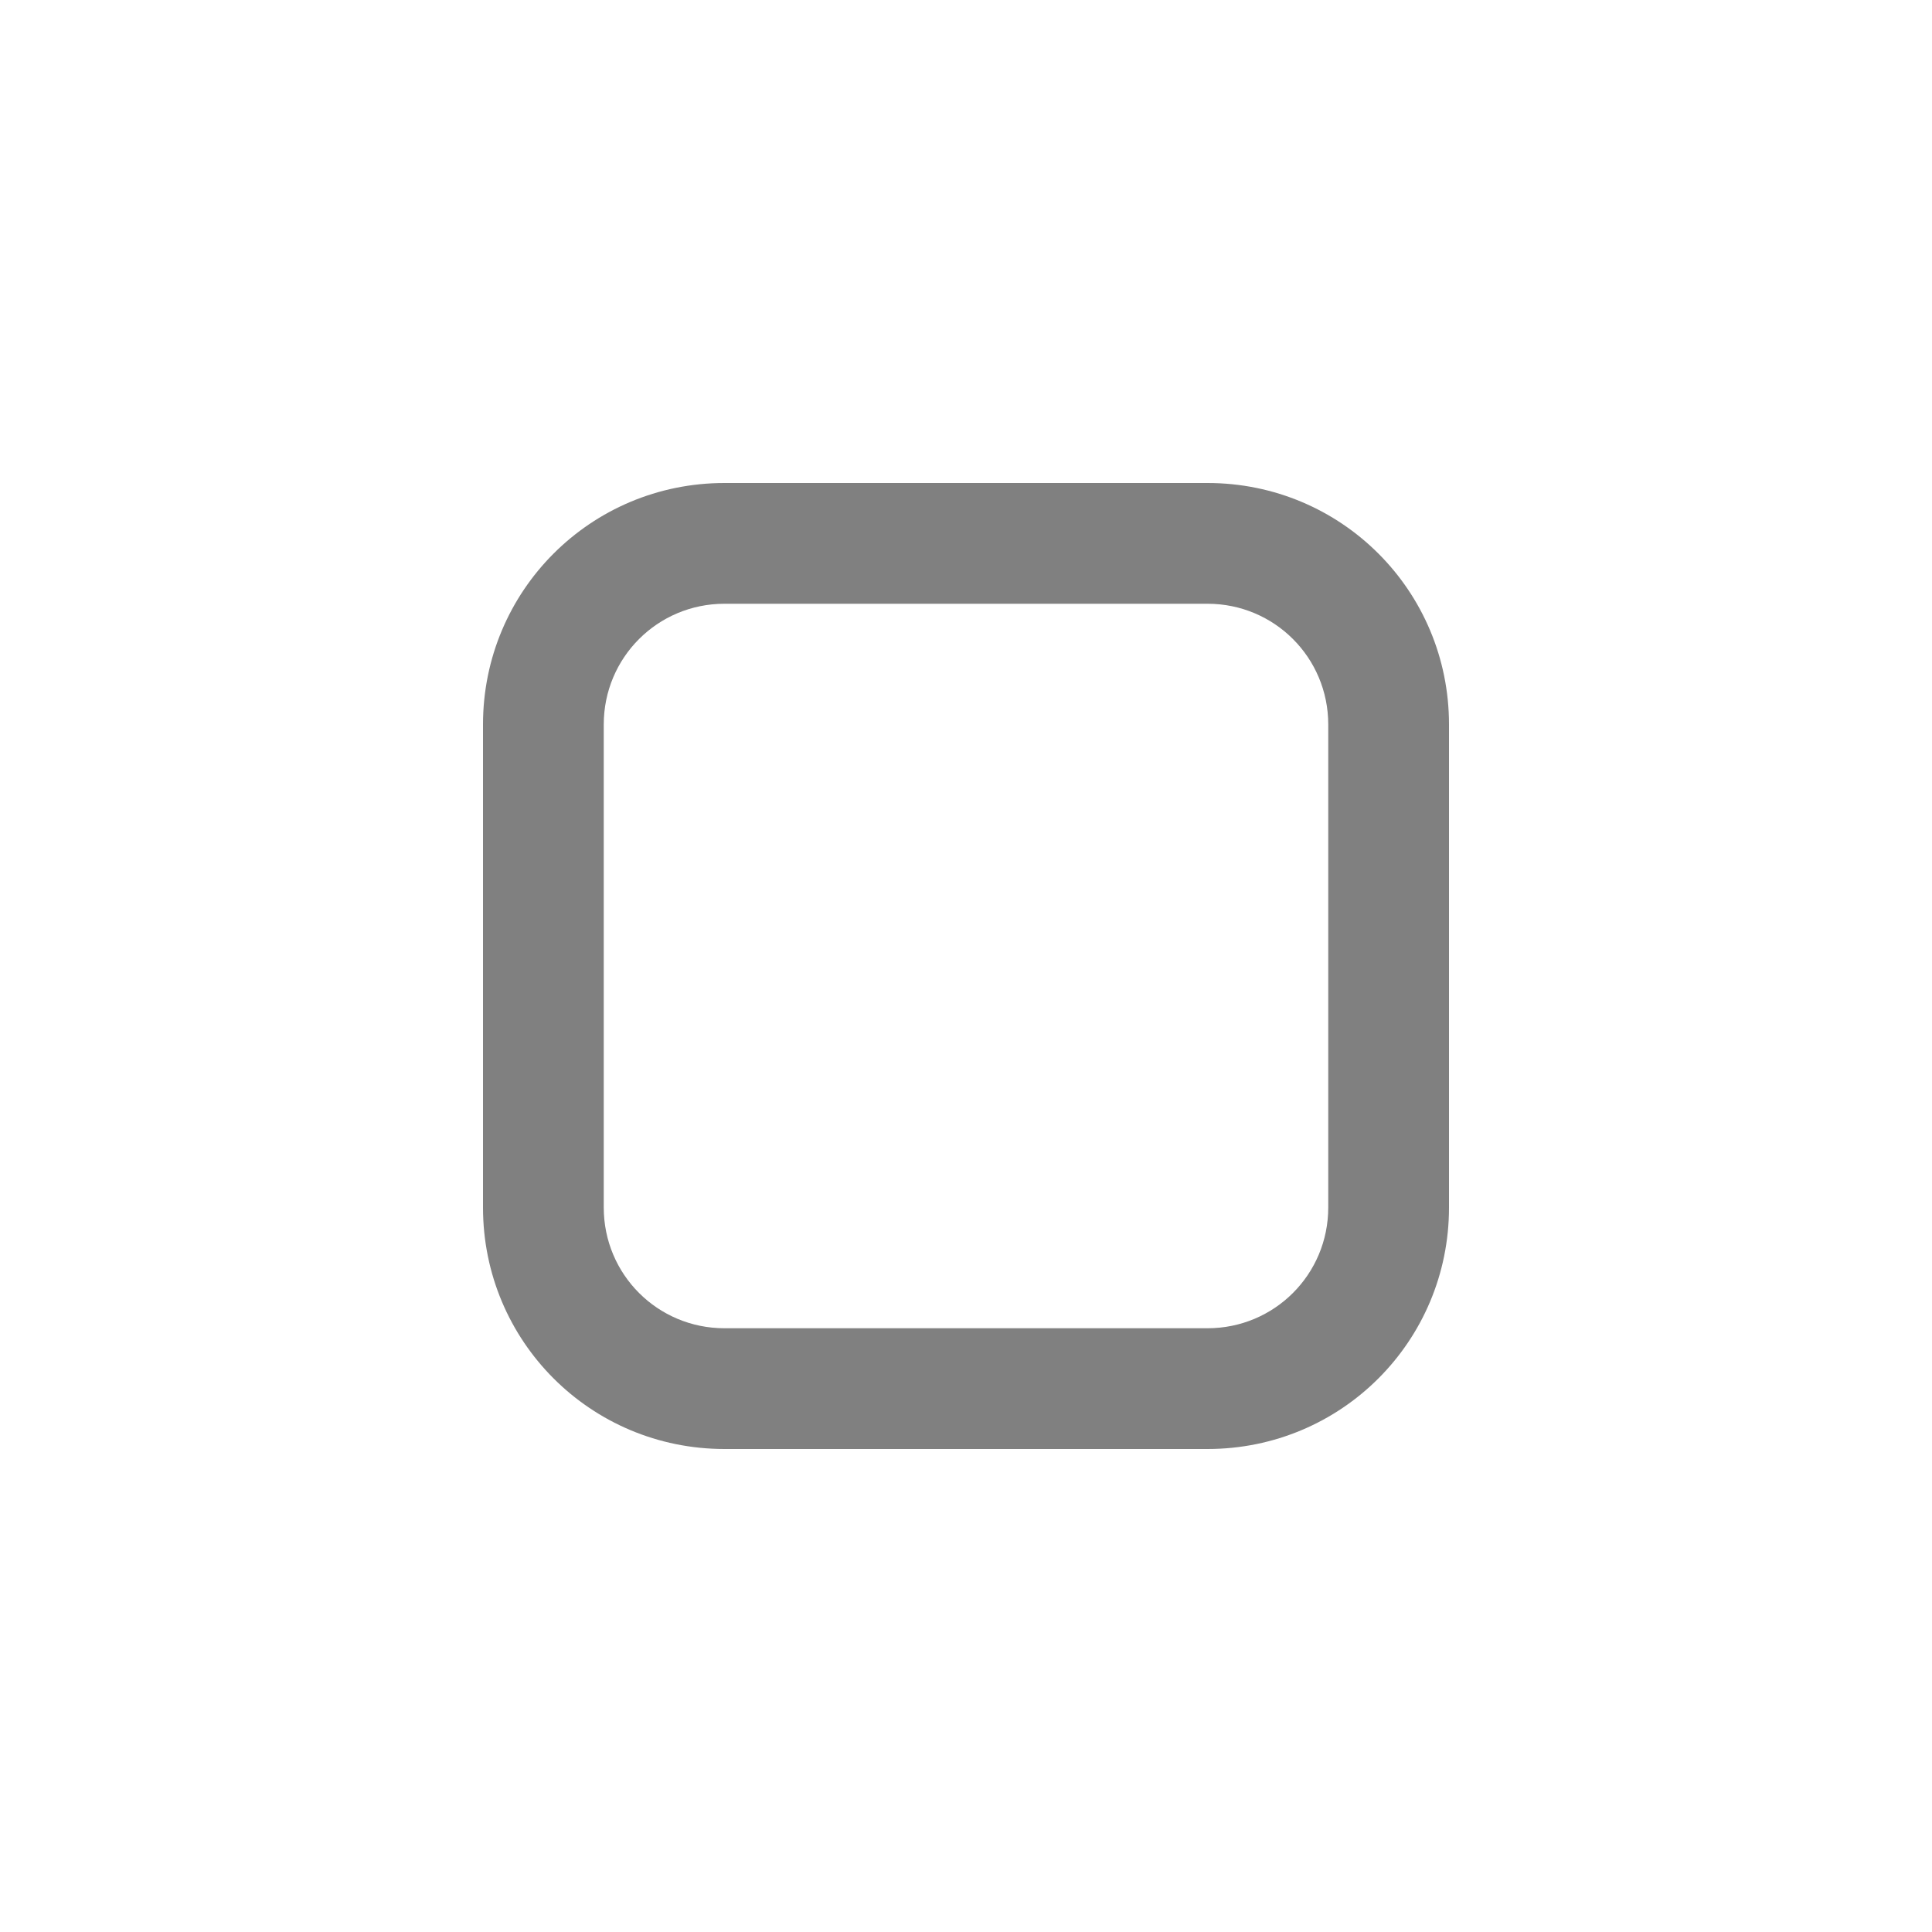
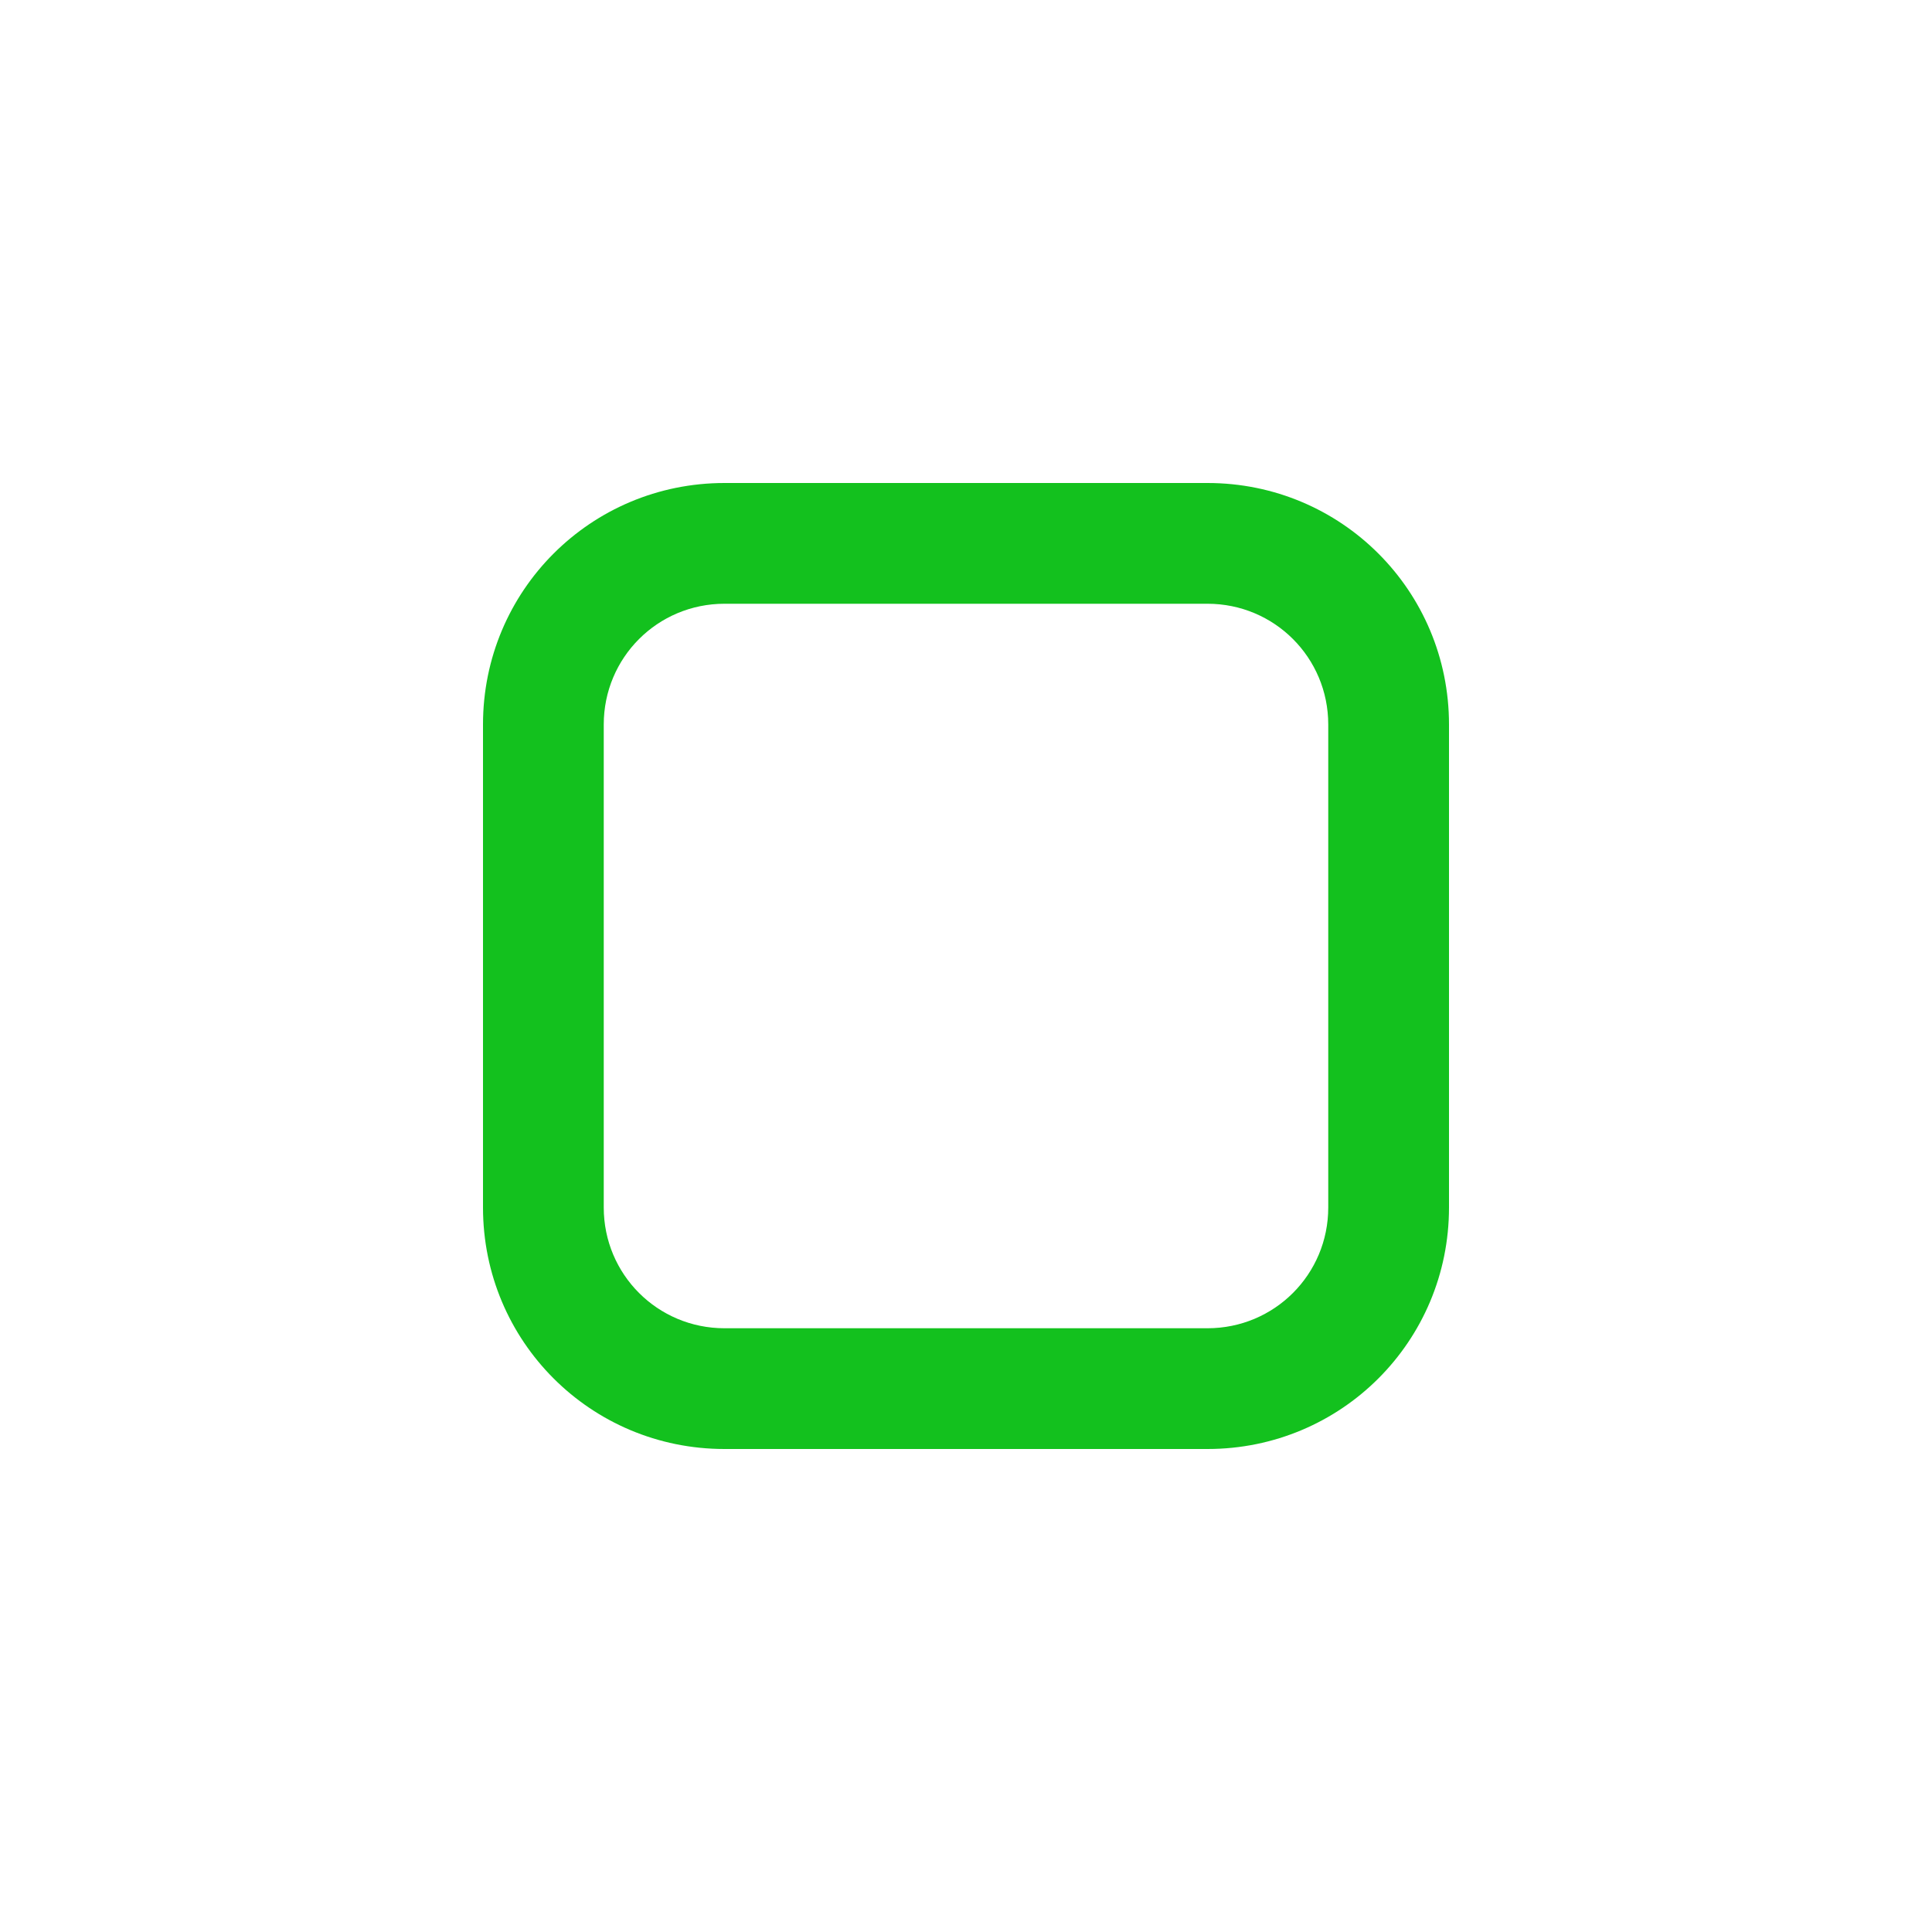
<svg xmlns="http://www.w3.org/2000/svg" width="16" height="16" viewBox="0 0 16 16" fill="#808080" version="1.1" id="svg4">
  <defs id="defs8" />
-   <path d="M 6,4 C 4.892,4 4,4.892 4,6 v 4 c 0,1.108 0.892,2 2,2 h 4 c 1.108,0 2,-0.892 2,-2 V 6 C 12,4.892 11.108,4 10,4 Z m 0,1 h 4 c 0.554,0 1,0.446 1,1 v 4 c 0,0.554 -0.446,1 -1,1 H 6 C 5.446,11 5,10.554 5,10 V 6 C 5,5.446 5.446,5 6,5 Z" id="path2930" />
+   <path d="M 6,4 C 4.892,4 4,4.892 4,6 v 4 c 0,1.108 0.892,2 2,2 h 4 c 1.108,0 2,-0.892 2,-2 V 6 C 12,4.892 11.108,4 10,4 Z m 0,1 h 4 c 0.554,0 1,0.446 1,1 v 4 c 0,0.554 -0.446,1 -1,1 H 6 C 5.446,11 5,10.554 5,10 V 6 C 5,5.446 5.446,5 6,5 Z" id="path2930" style="fill:#13c11e;fill-opacity:1" />
</svg>
